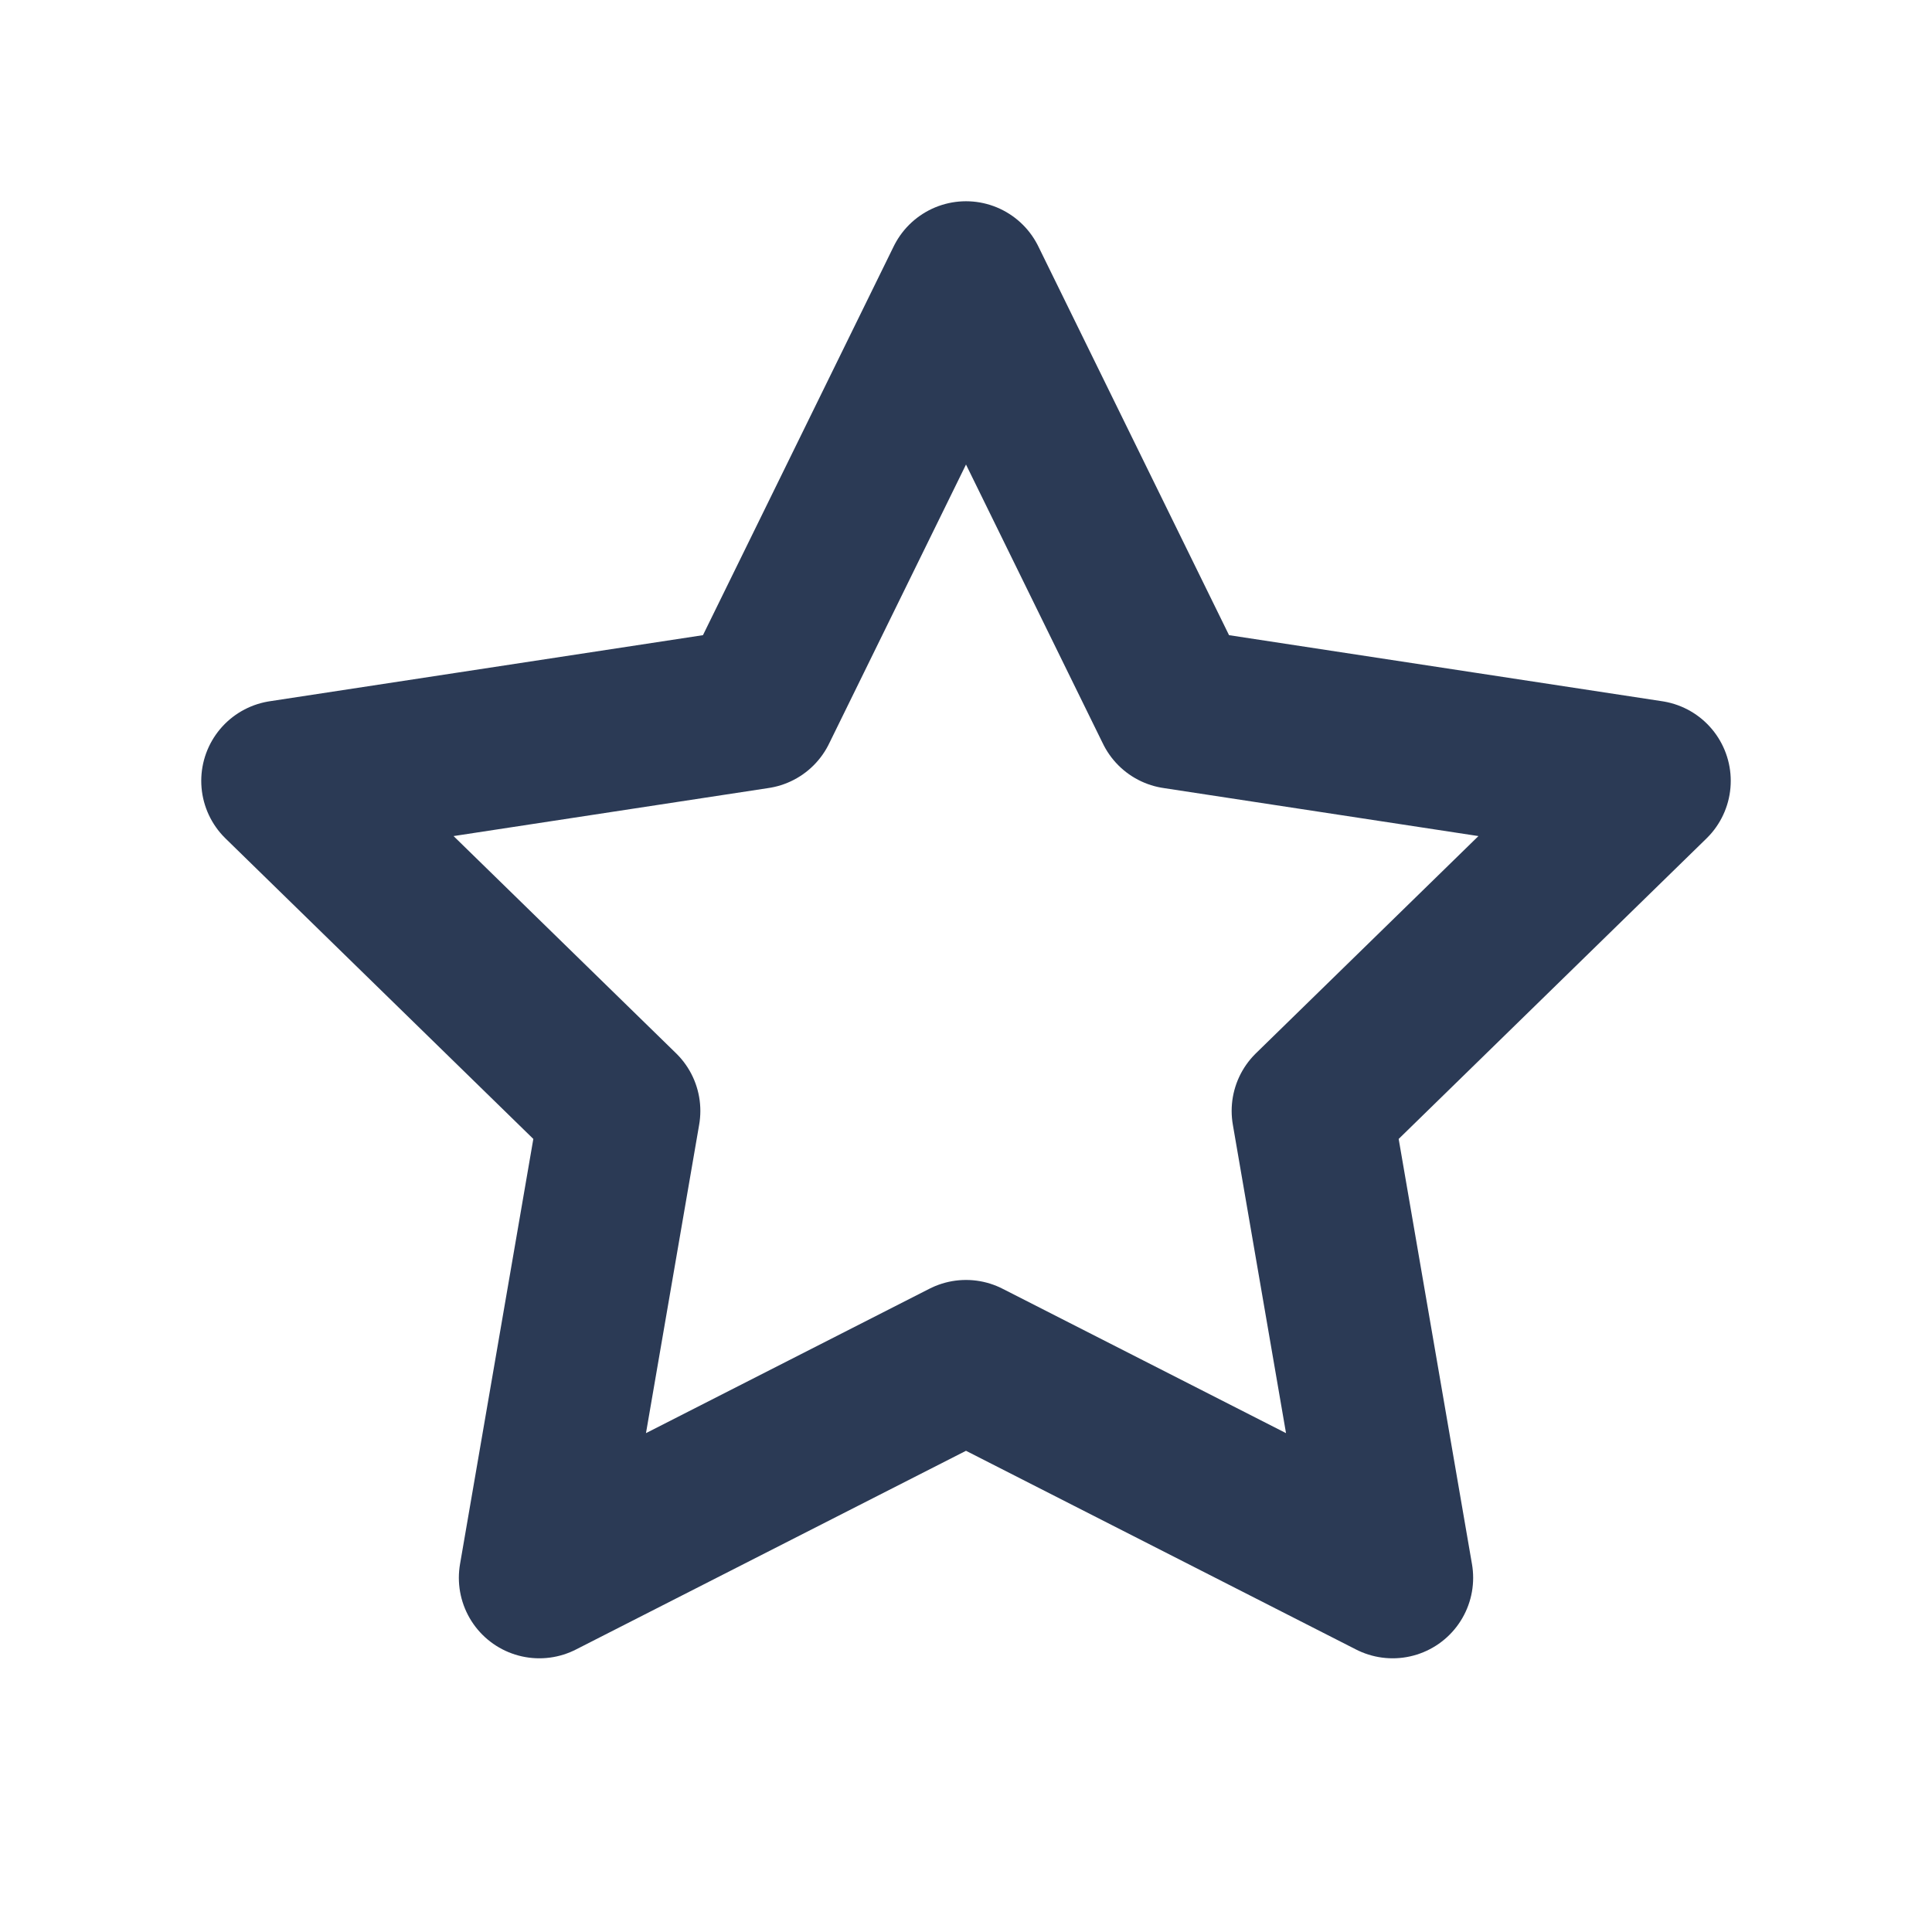
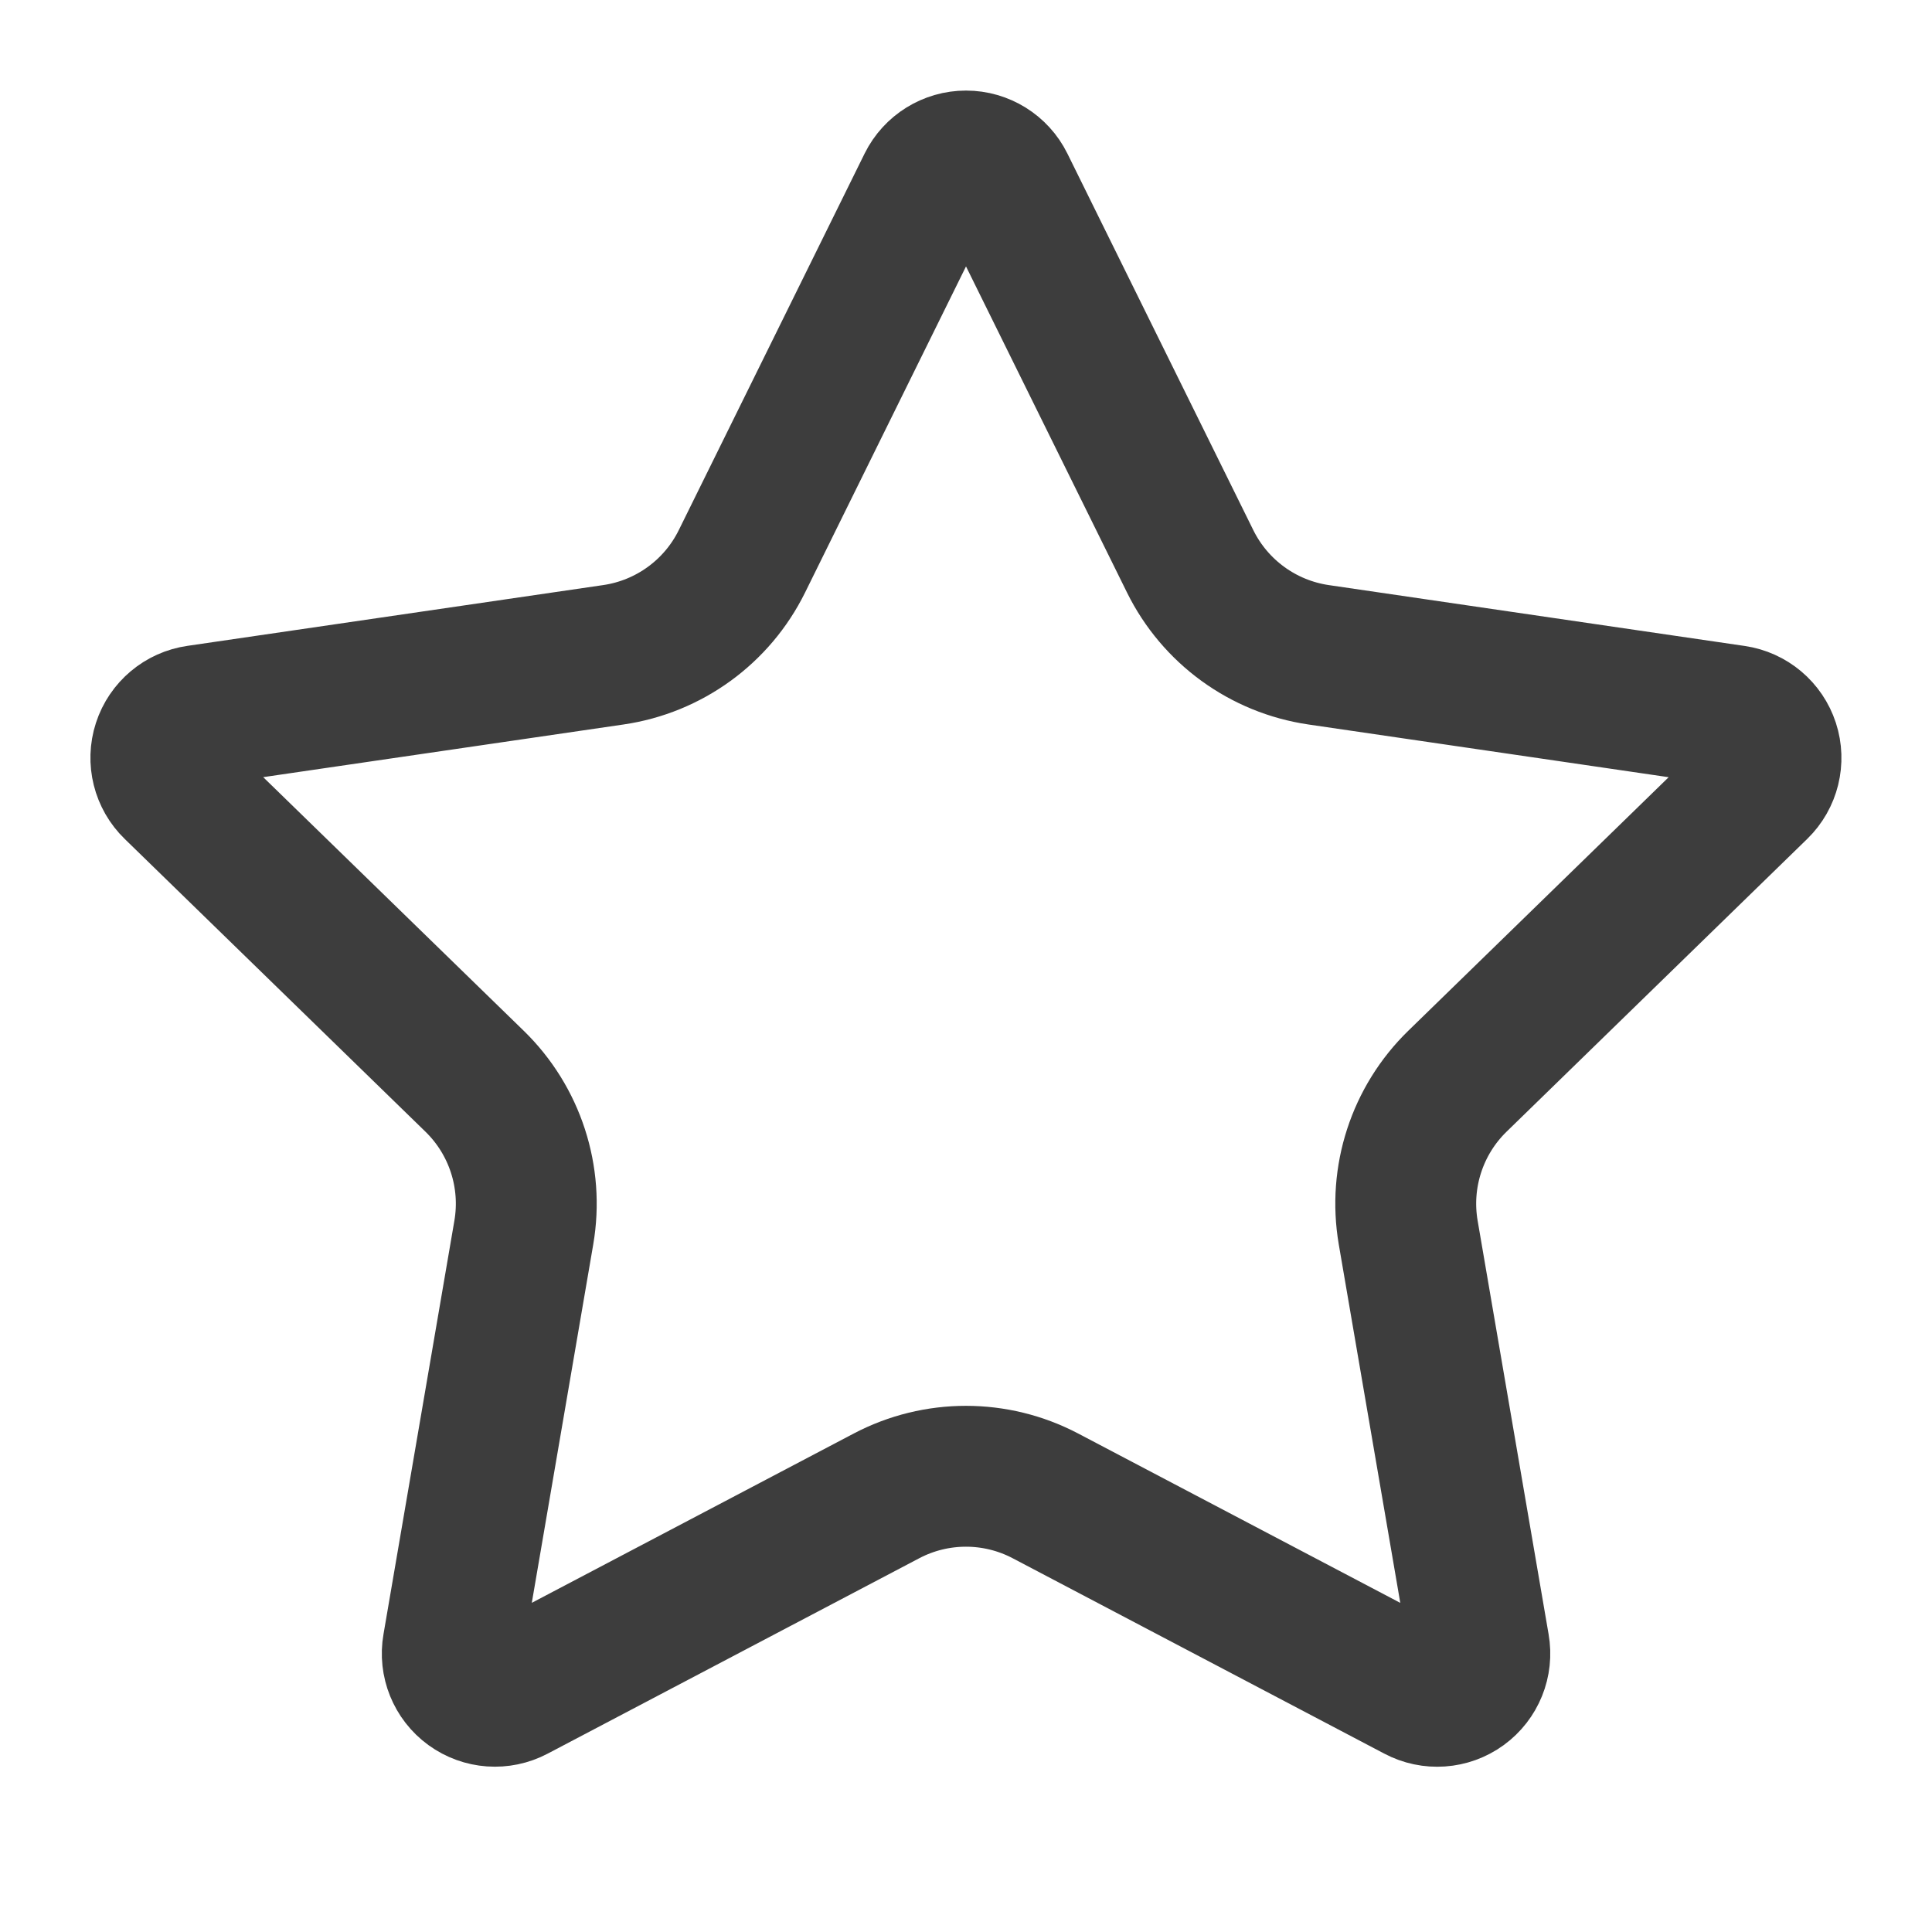
- <svg xmlns="http://www.w3.org/2000/svg" width="24" height="24" viewBox="0 0 24 24">
-   <path d="M12 3.5l2.6 5.3 5.9.9-4.2 4.1 1 5.8L12 16.9 6.7 19.6l1-5.8L3.5 9.7l5.9-.9z" stroke="#2b3a55" stroke-width="2" fill="none" stroke-linecap="round" stroke-linejoin="round" />
+ <svg xmlns="http://www.w3.org/2000/svg" width="24" height="24" viewBox="0 0 24 24" fill="none" stroke="#3d3d3d" stroke-width="1.75" stroke-linecap="round" stroke-linejoin="round">
+   <path d="M11.525 2.295a.53.53 0 0 1 .95 0l2.31 4.679a2.123 2.123 0 0 0 1.595 1.16l5.166.756a.53.53 0 0 1 .294.904l-3.736 3.638a2.123 2.123 0 0 0-.611 1.878l.882 5.14a.53.53 0 0 1-.771.56l-4.618-2.428a2.122 2.122 0 0 0-1.973 0L6.396 21.01a.53.53 0 0 1-.77-.56l.881-5.139a2.122 2.122 0 0 0-.611-1.879L2.16 9.795a.53.53 0 0 1 .294-.906l5.165-.755a2.122 2.122 0 0 0 1.597-1.16z" />
</svg>
